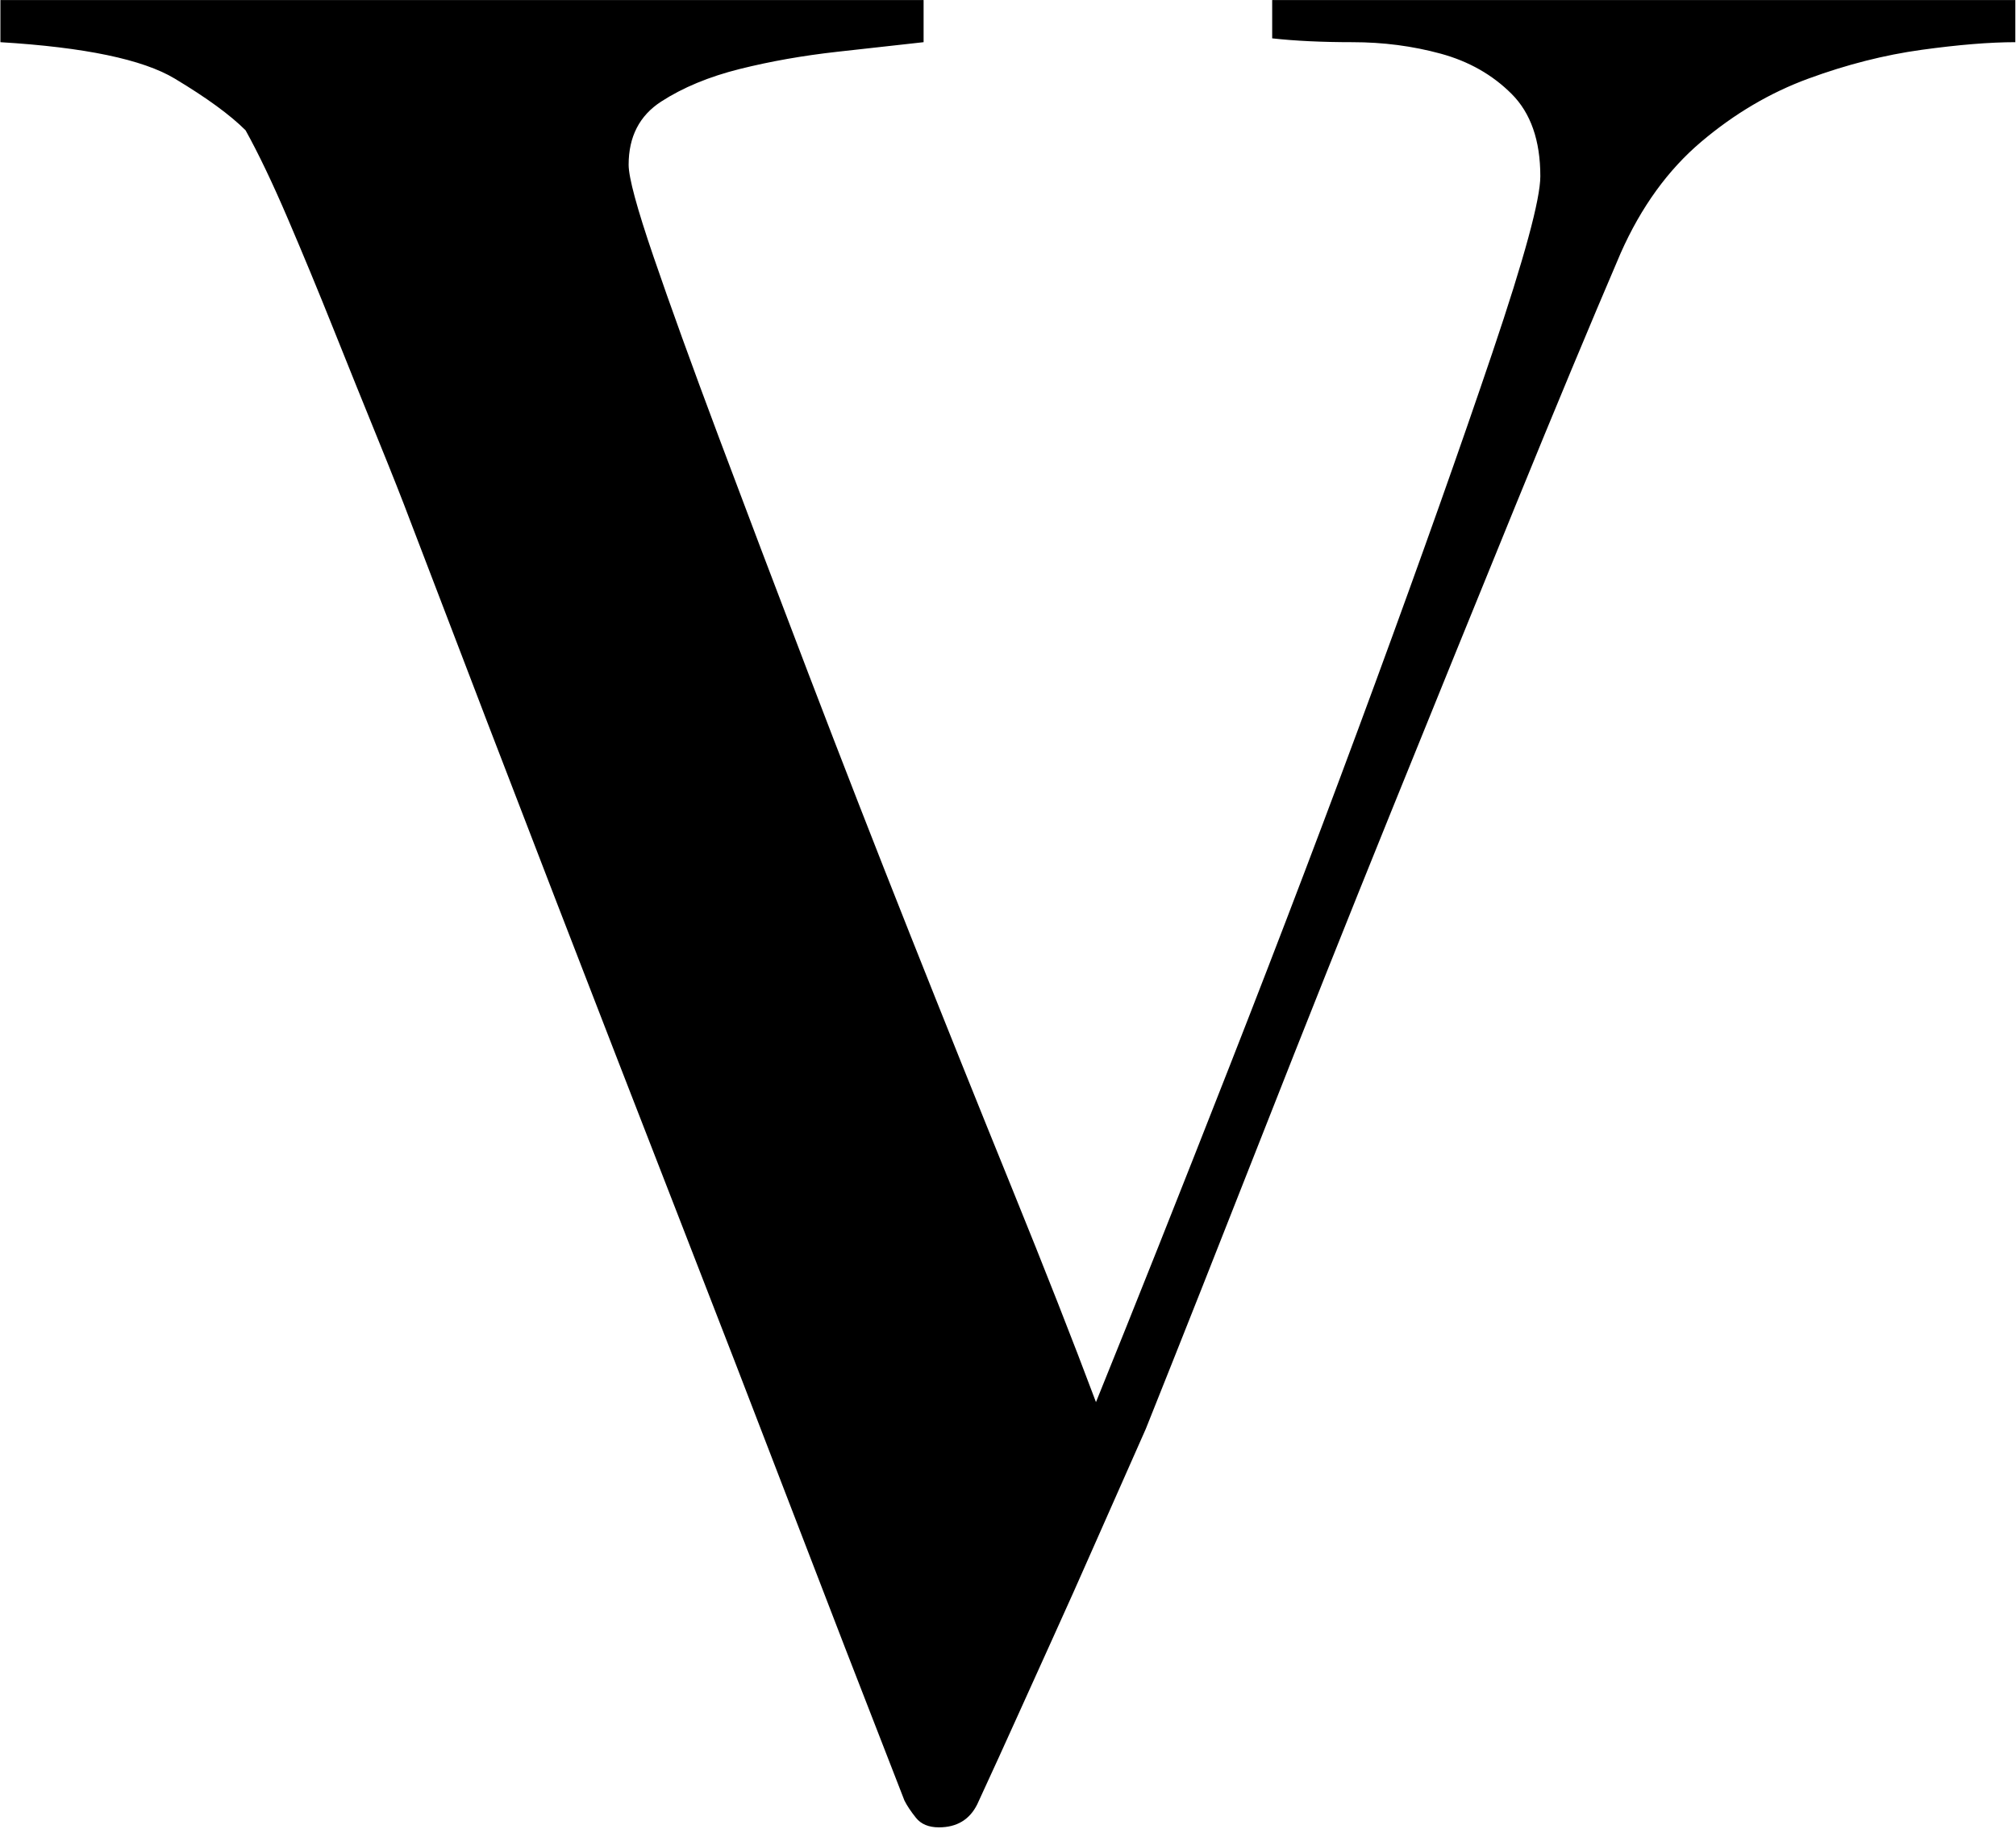
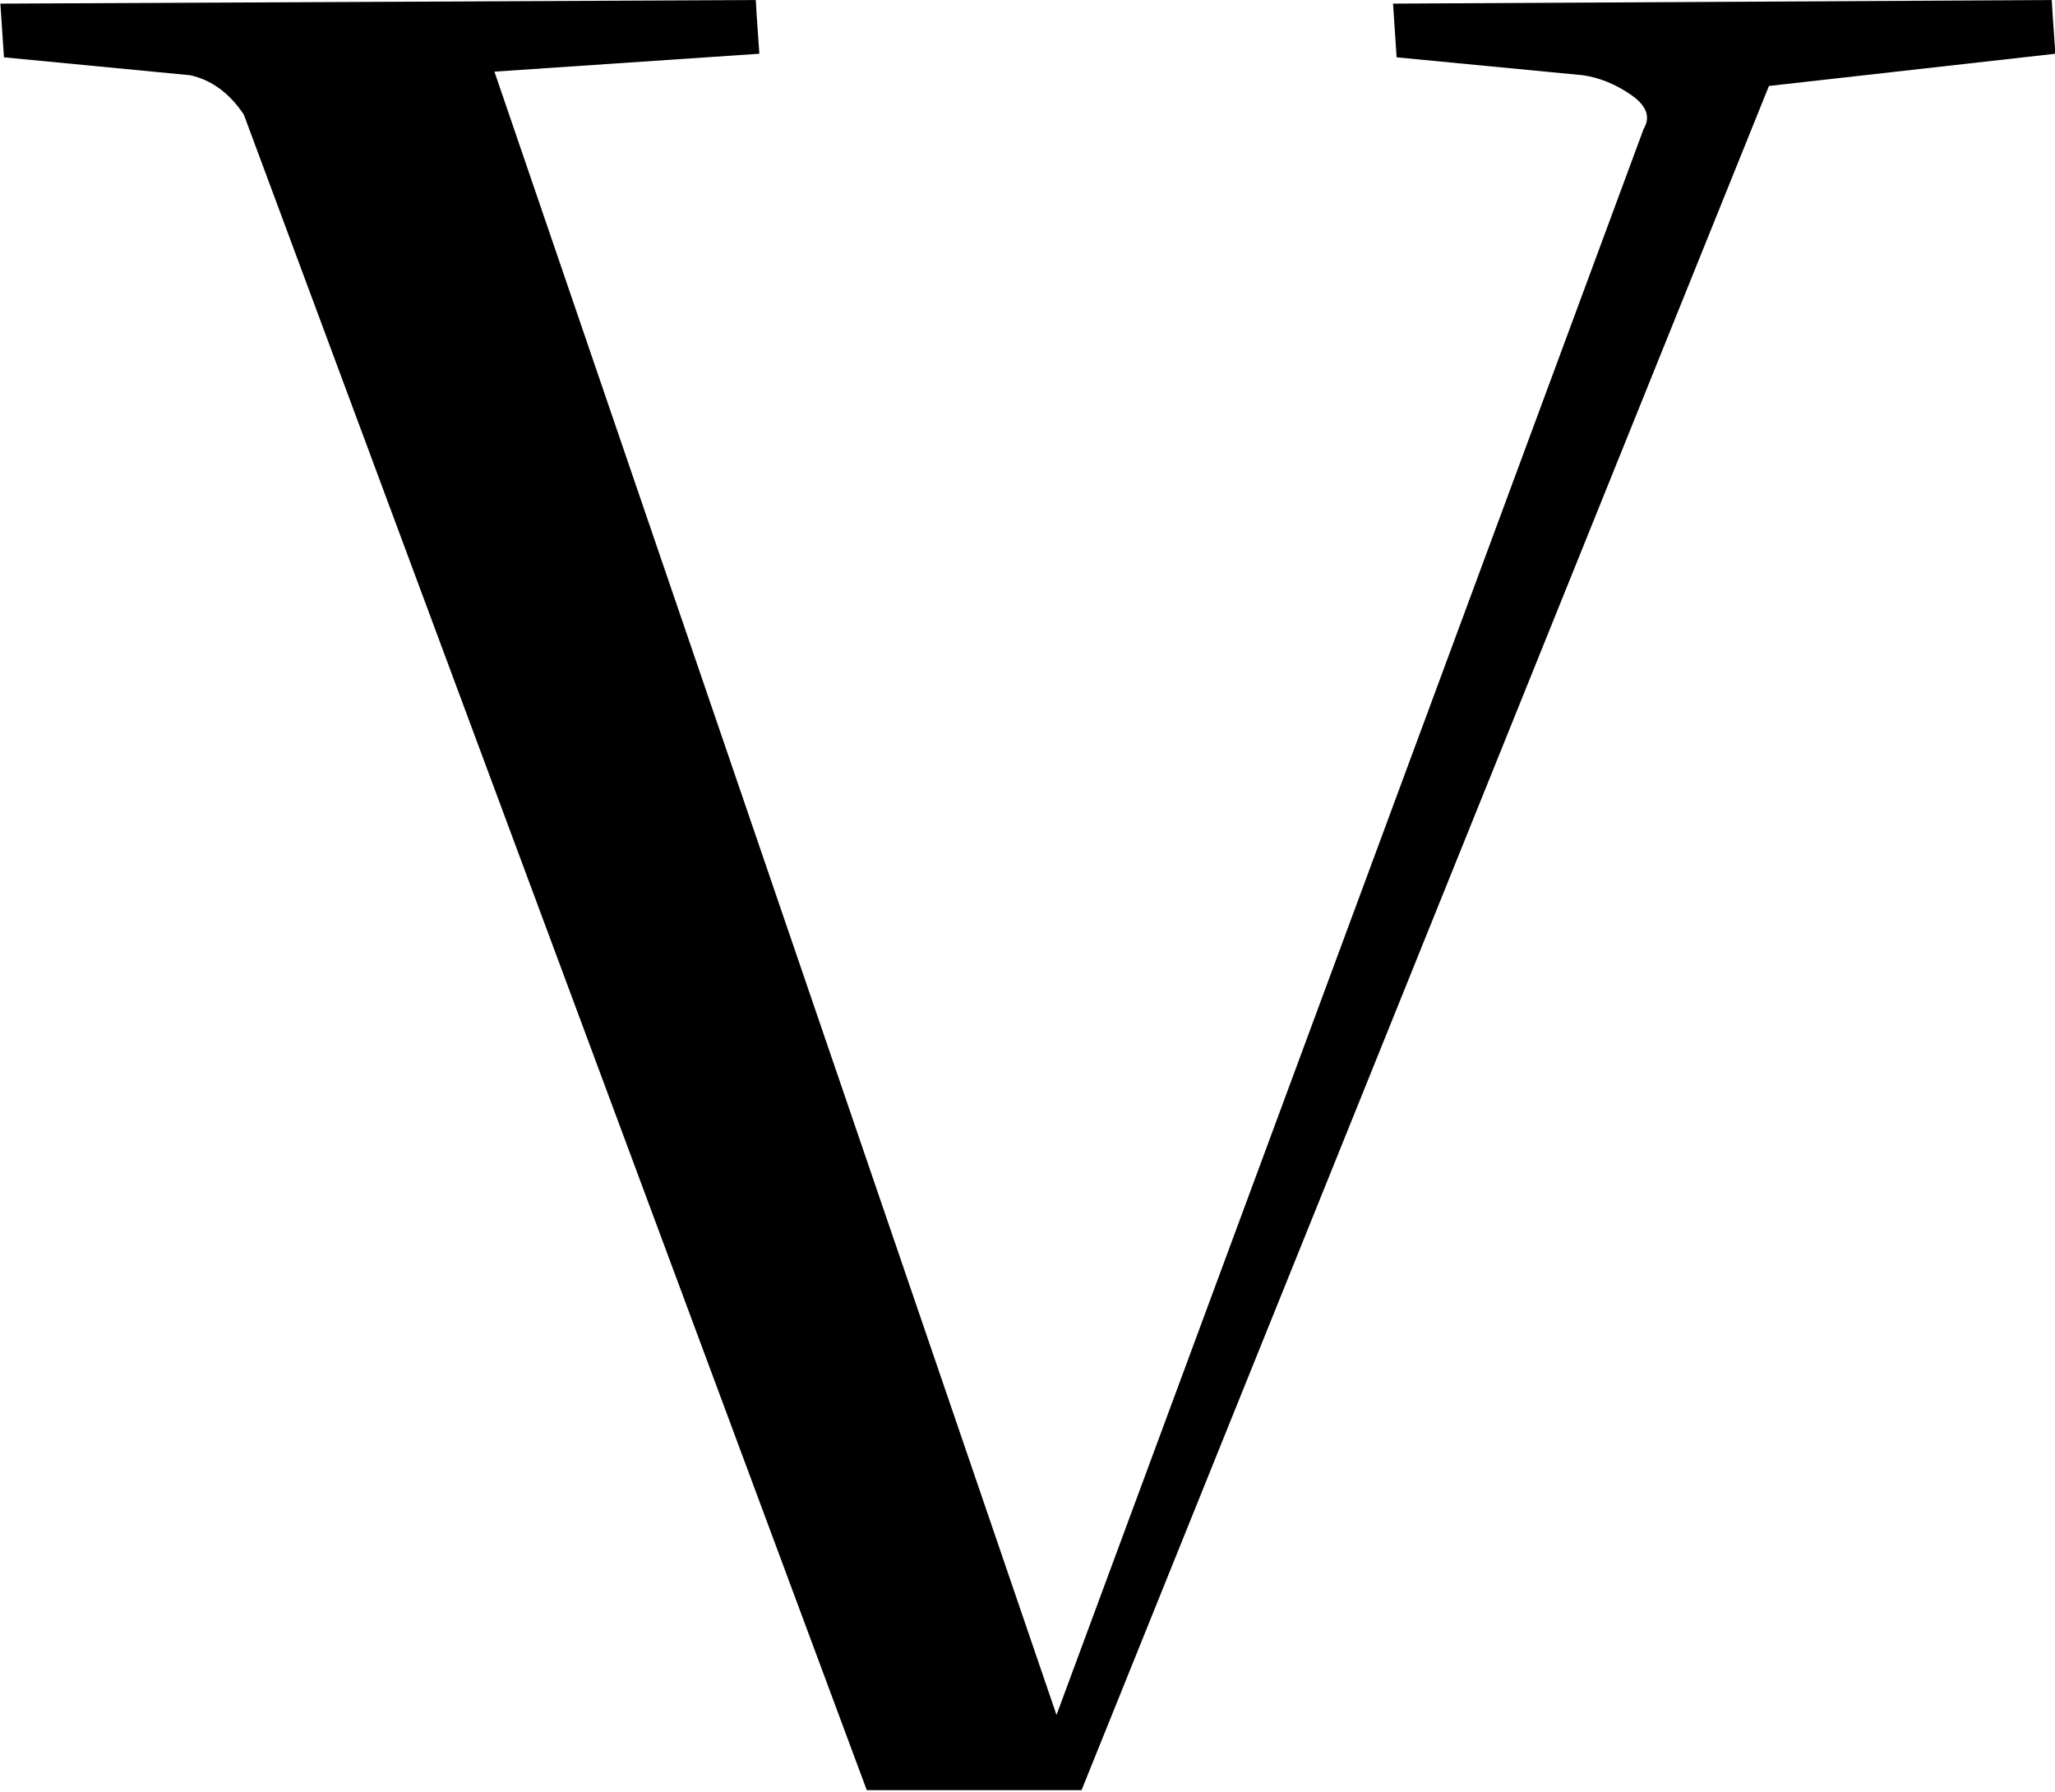
- <svg xmlns="http://www.w3.org/2000/svg" width="100%" height="100%" viewBox="0 0 408 370" version="1.1" xml:space="preserve" style="fill-rule:evenodd;clip-rule:evenodd;stroke-linejoin:round;stroke-miterlimit:1.414;">
-   <g transform="matrix(1,0,0,1,-420.844,-169.229)">
+ <svg xmlns="http://www.w3.org/2000/svg" width="100%" height="100%" viewBox="0 0 445 388" version="1.1" xml:space="preserve" style="fill-rule:evenodd;clip-rule:evenodd;stroke-linejoin:round;stroke-miterlimit:1.414;">
+   <g transform="matrix(1,0,0,1,-472.011,-148.298)">
    <g transform="matrix(64.6042,0,0,64.6042,-27207.9,-19361)">
-       <path d="M433.975,302.438L433.975,302.306L431.647,302.306L431.647,302.426C431.719,302.434 431.803,302.438 431.899,302.438C431.995,302.438 432.087,302.45 432.175,302.474C432.263,302.498 432.337,302.54 432.397,302.6C432.457,302.66 432.487,302.746 432.487,302.858C432.487,302.93 432.437,303.114 432.337,303.41C432.237,303.706 432.115,304.05 431.971,304.442C431.827,304.834 431.675,305.234 431.515,305.642C431.355,306.05 431.215,306.402 431.095,306.698C431.023,306.506 430.935,306.282 430.831,306.026C430.727,305.77 430.621,305.506 430.513,305.234C430.405,304.962 430.299,304.69 430.195,304.418C430.091,304.146 429.997,303.898 429.913,303.674C429.829,303.45 429.761,303.262 429.709,303.11C429.657,302.958 429.631,302.862 429.631,302.822C429.631,302.734 429.665,302.668 429.733,302.624C429.801,302.58 429.883,302.546 429.979,302.522C430.075,302.498 430.177,302.48 430.285,302.468C430.393,302.456 430.483,302.446 430.555,302.438L430.555,302.306L427.663,302.306L427.663,302.438C427.927,302.454 428.109,302.492 428.209,302.552C428.309,302.612 428.383,302.666 428.431,302.714C428.471,302.786 428.515,302.878 428.563,302.99C428.611,303.102 428.659,303.218 428.707,303.338C428.755,303.458 428.801,303.572 428.845,303.68C428.889,303.788 428.923,303.874 428.947,303.938C429.115,304.378 429.267,304.774 429.403,305.126C429.539,305.478 429.667,305.808 429.787,306.116C429.907,306.424 430.023,306.724 430.135,307.016C430.247,307.308 430.367,307.618 430.495,307.946C430.503,307.962 430.515,307.98 430.531,308C430.547,308.02 430.571,308.03 430.603,308.03C430.659,308.03 430.699,308.006 430.723,307.958C430.771,307.854 430.813,307.762 430.849,307.682C430.885,307.602 430.923,307.518 430.963,307.43C431.003,307.342 431.045,307.248 431.089,307.148C431.133,307.048 431.187,306.926 431.251,306.782C431.363,306.502 431.485,306.194 431.617,305.858C431.749,305.522 431.883,305.186 432.019,304.85C432.155,304.514 432.285,304.194 432.409,303.89C432.533,303.586 432.643,303.322 432.739,303.098C432.803,302.954 432.887,302.838 432.991,302.75C433.095,302.662 433.207,302.596 433.327,302.552C433.447,302.508 433.565,302.478 433.681,302.462C433.797,302.446 433.895,302.438 433.975,302.438Z" />
+       <path d="M435.331,301.982C435.331,301.99 435.335,302.05 435.343,302.162L434.383,302.27L432.079,307.982L431.359,307.982L429.271,302.366C429.223,302.294 429.163,302.25 429.091,302.234L428.467,302.174L428.455,301.994L430.987,301.982C430.987,301.99 430.991,302.05 430.999,302.162L430.111,302.222L431.995,307.73L433.963,302.414C433.987,302.374 433.973,302.336 433.921,302.3C433.869,302.264 433.815,302.242 433.759,302.234L433.135,302.174L433.123,301.994L435.331,301.982Z" style="fill-rule:nonzero;" />
    </g>
  </g>
</svg>
